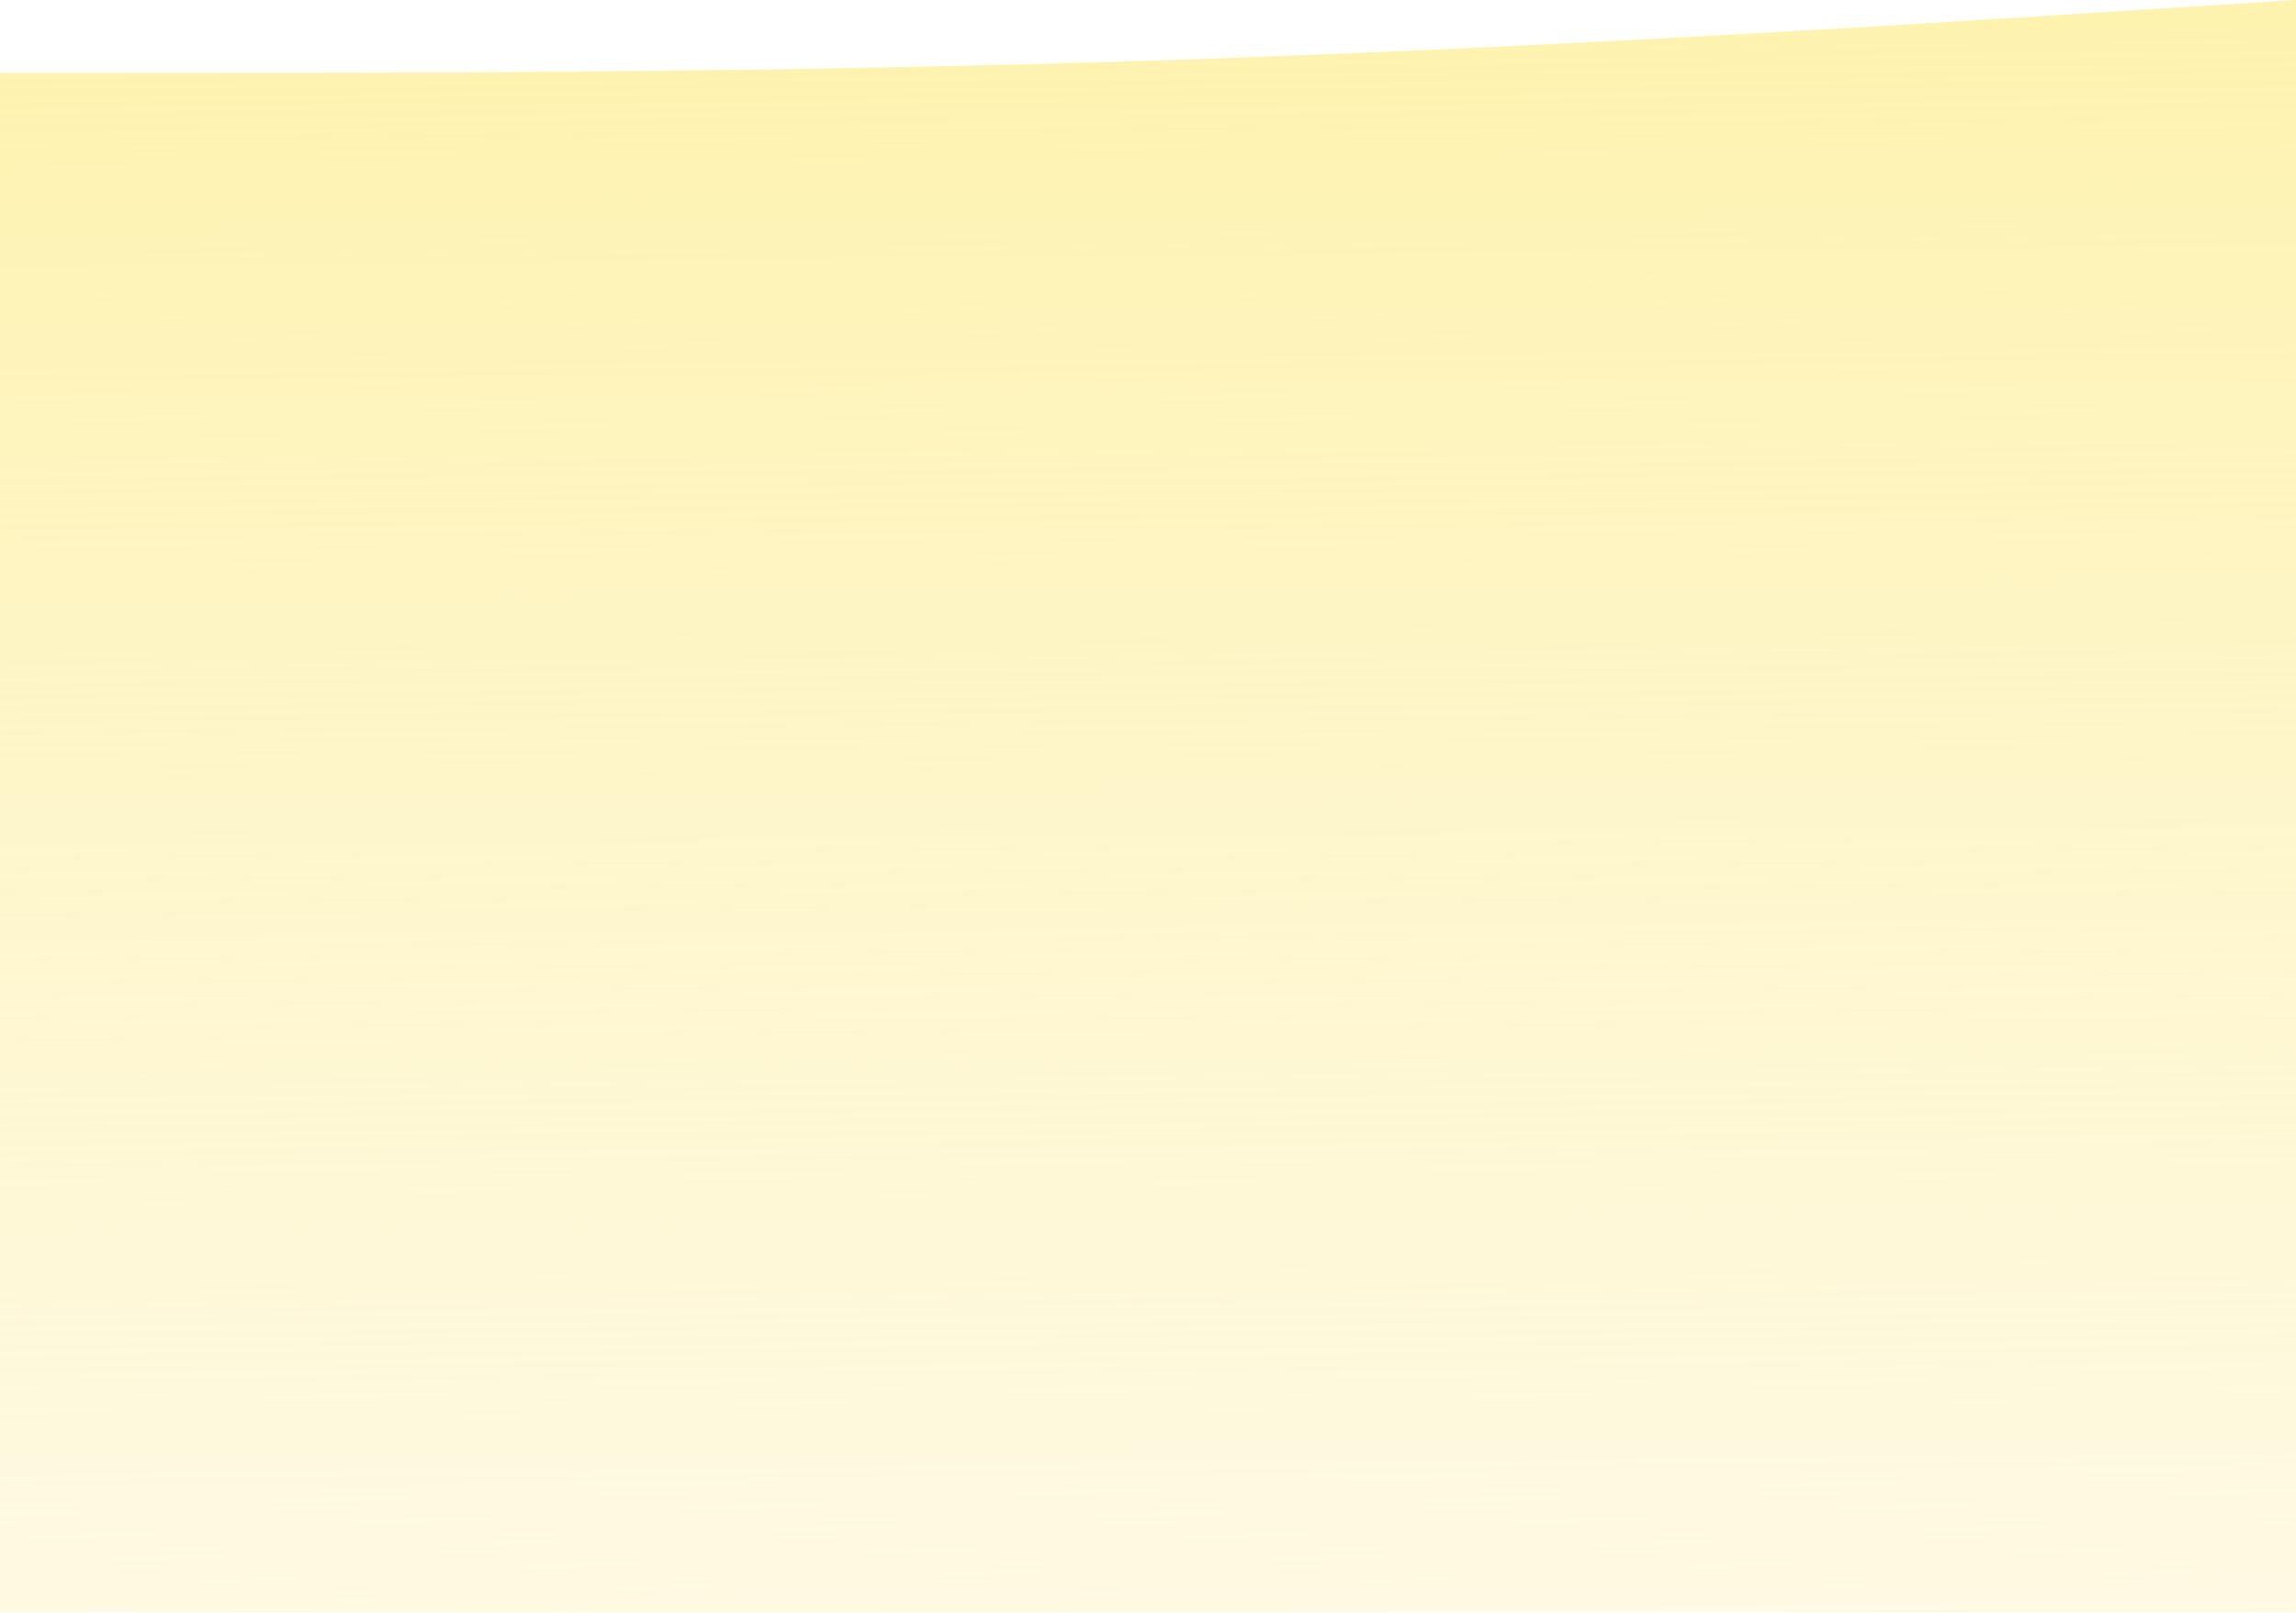
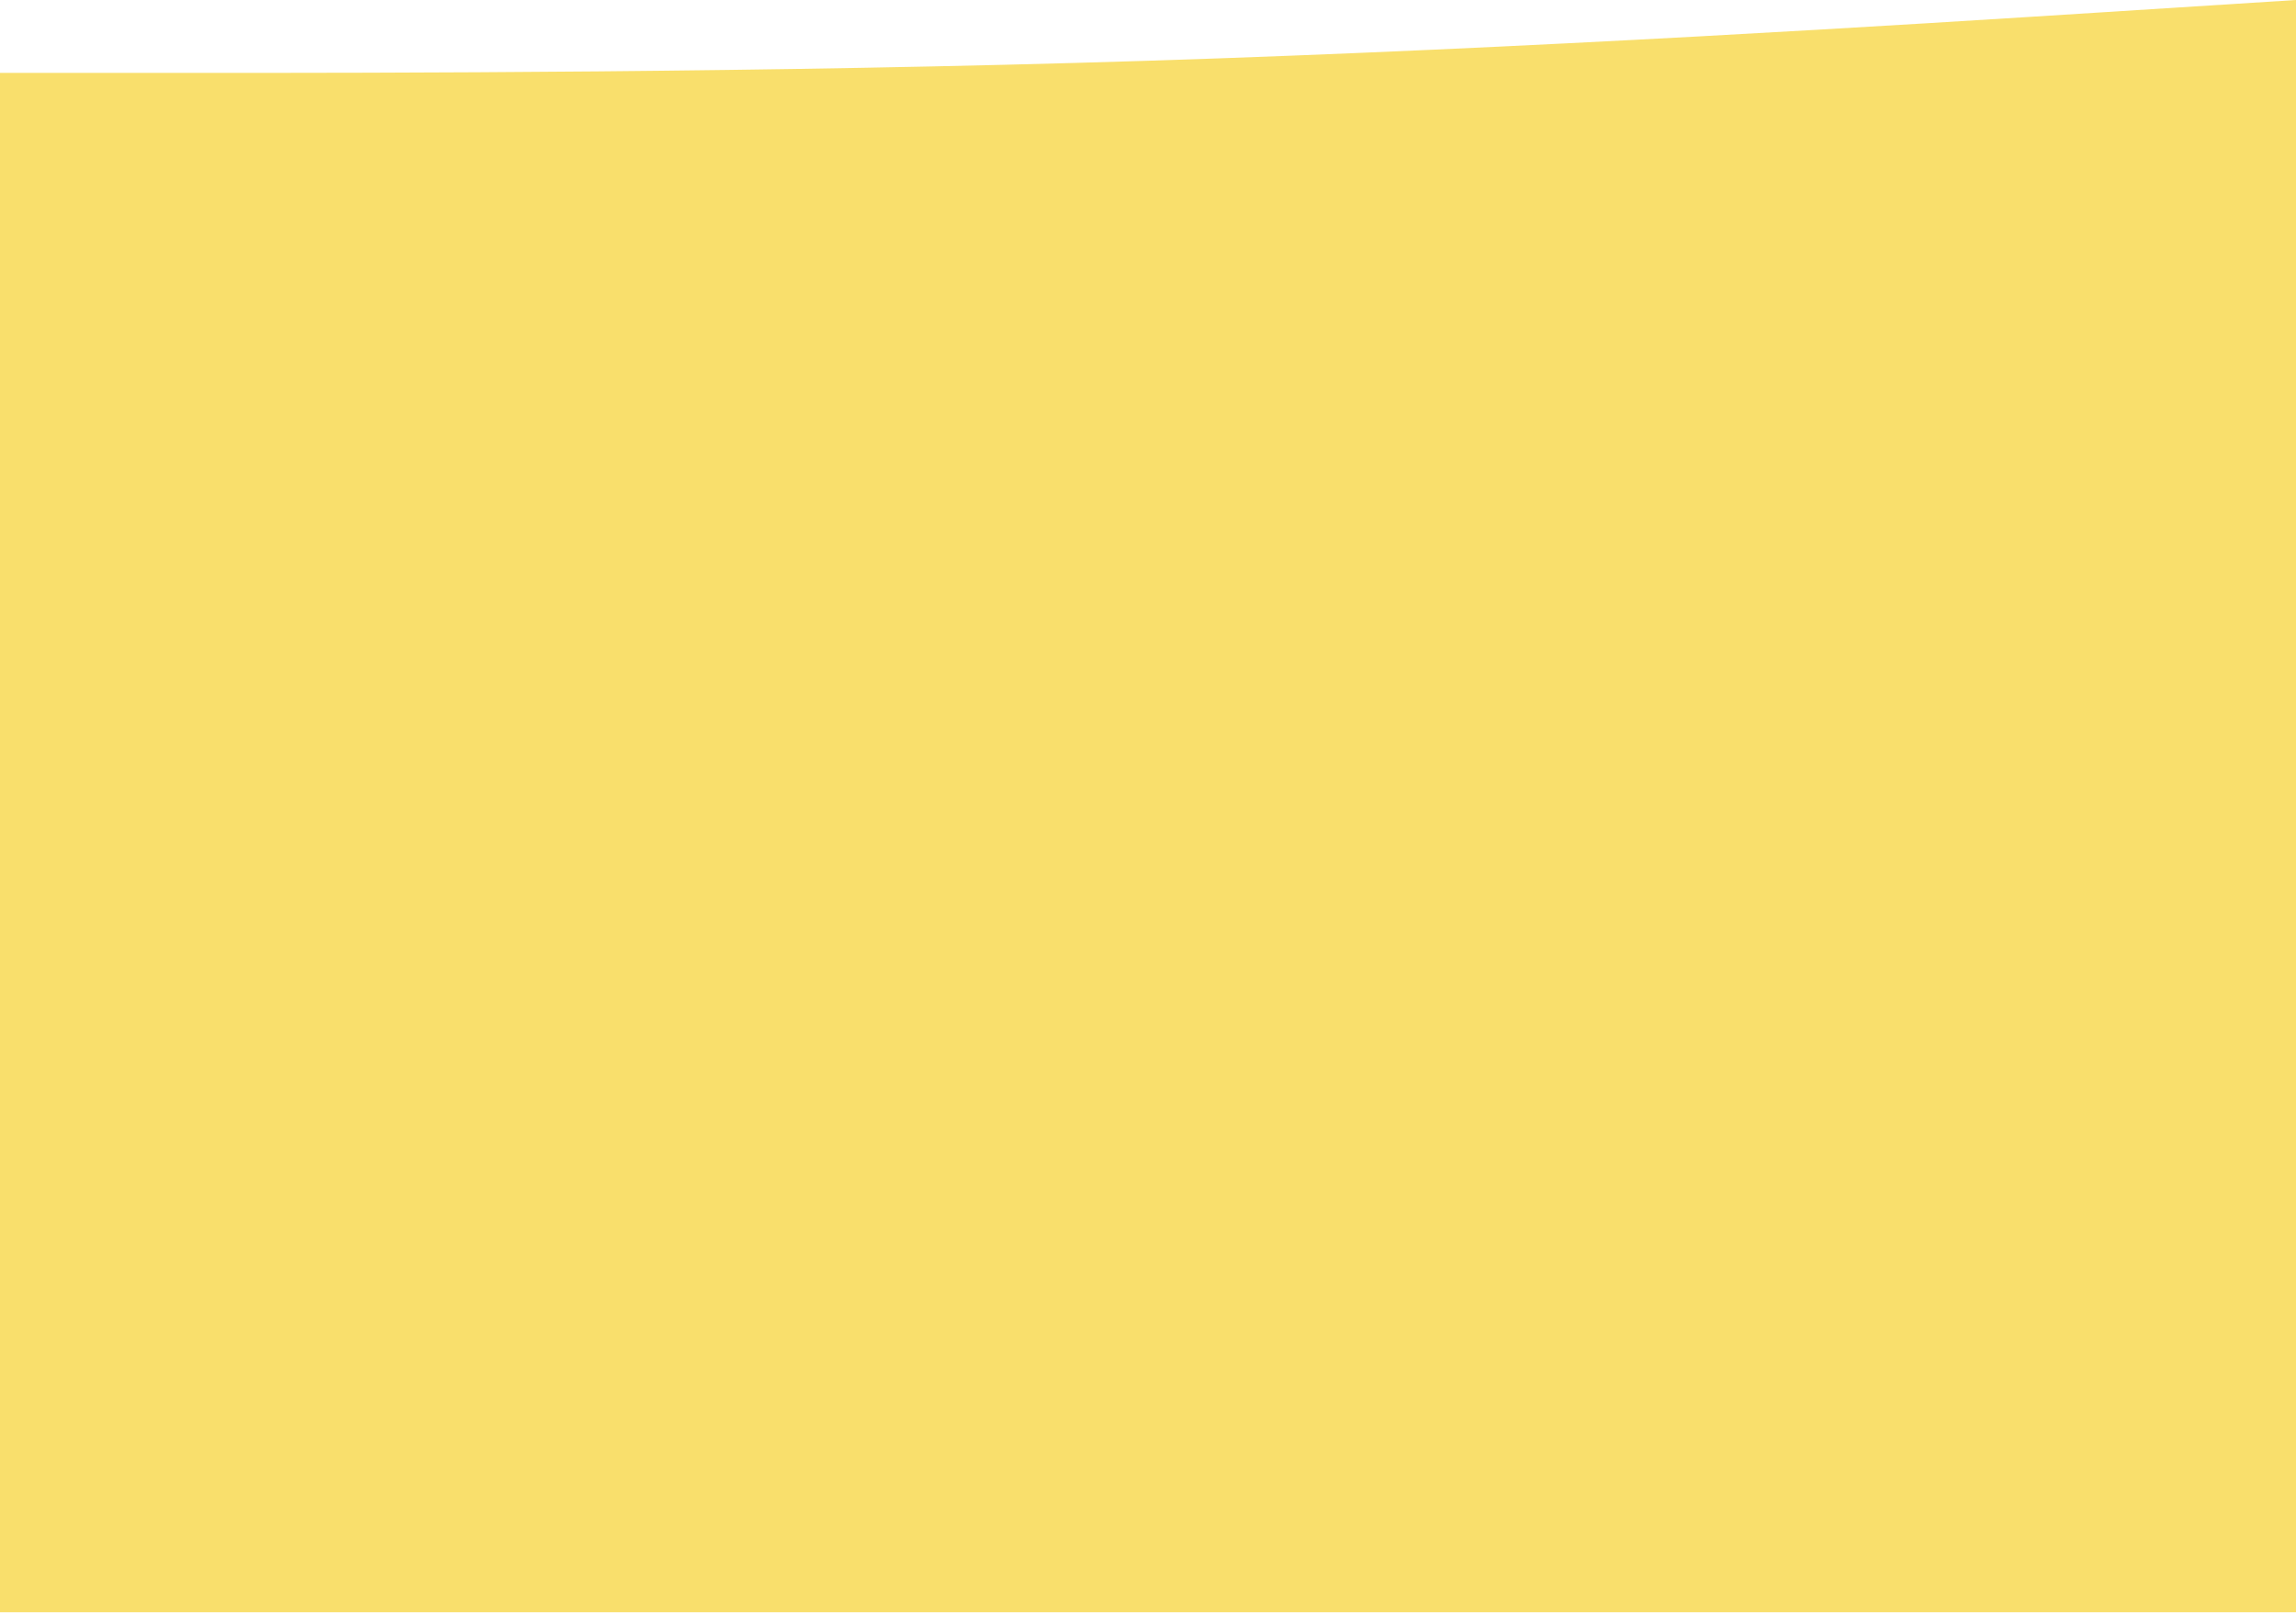
<svg xmlns="http://www.w3.org/2000/svg" width="1440" height="1011" viewBox="0 0 1440 1011" fill="none">
-   <path fill-rule="evenodd" clip-rule="evenodd" d="M120 45.714H0V79V80V1011H1440L1440 80L1440 79L1440 0L1320 7.619C1200 15.238 960 30.476 720 38.095C480 45.714 240 45.714 120 45.714Z" fill="url(#paint0_linear)" />
-   <defs>
-     <linearGradient id="paint0_linear" x1="720" y1="6.79945e-07" x2="738" y2="1821.5" gradientUnits="userSpaceOnUse">
-       <stop stop-color="#FEF2AE" />
-       <stop offset="1" stop-color="#FBF4CC" stop-opacity="0" />
-     </linearGradient>
-   </defs>
+   <path fill-rule="evenodd" clip-rule="evenodd" d="M120 45.714H0V79V80V1011H1440L1440 80L1440 79L1440 0L1320 7.619C1200 15.238 960 30.476 720 38.095C480 45.714 240 45.714 120 45.714Z" fill="#F9DF6C" />
</svg>
